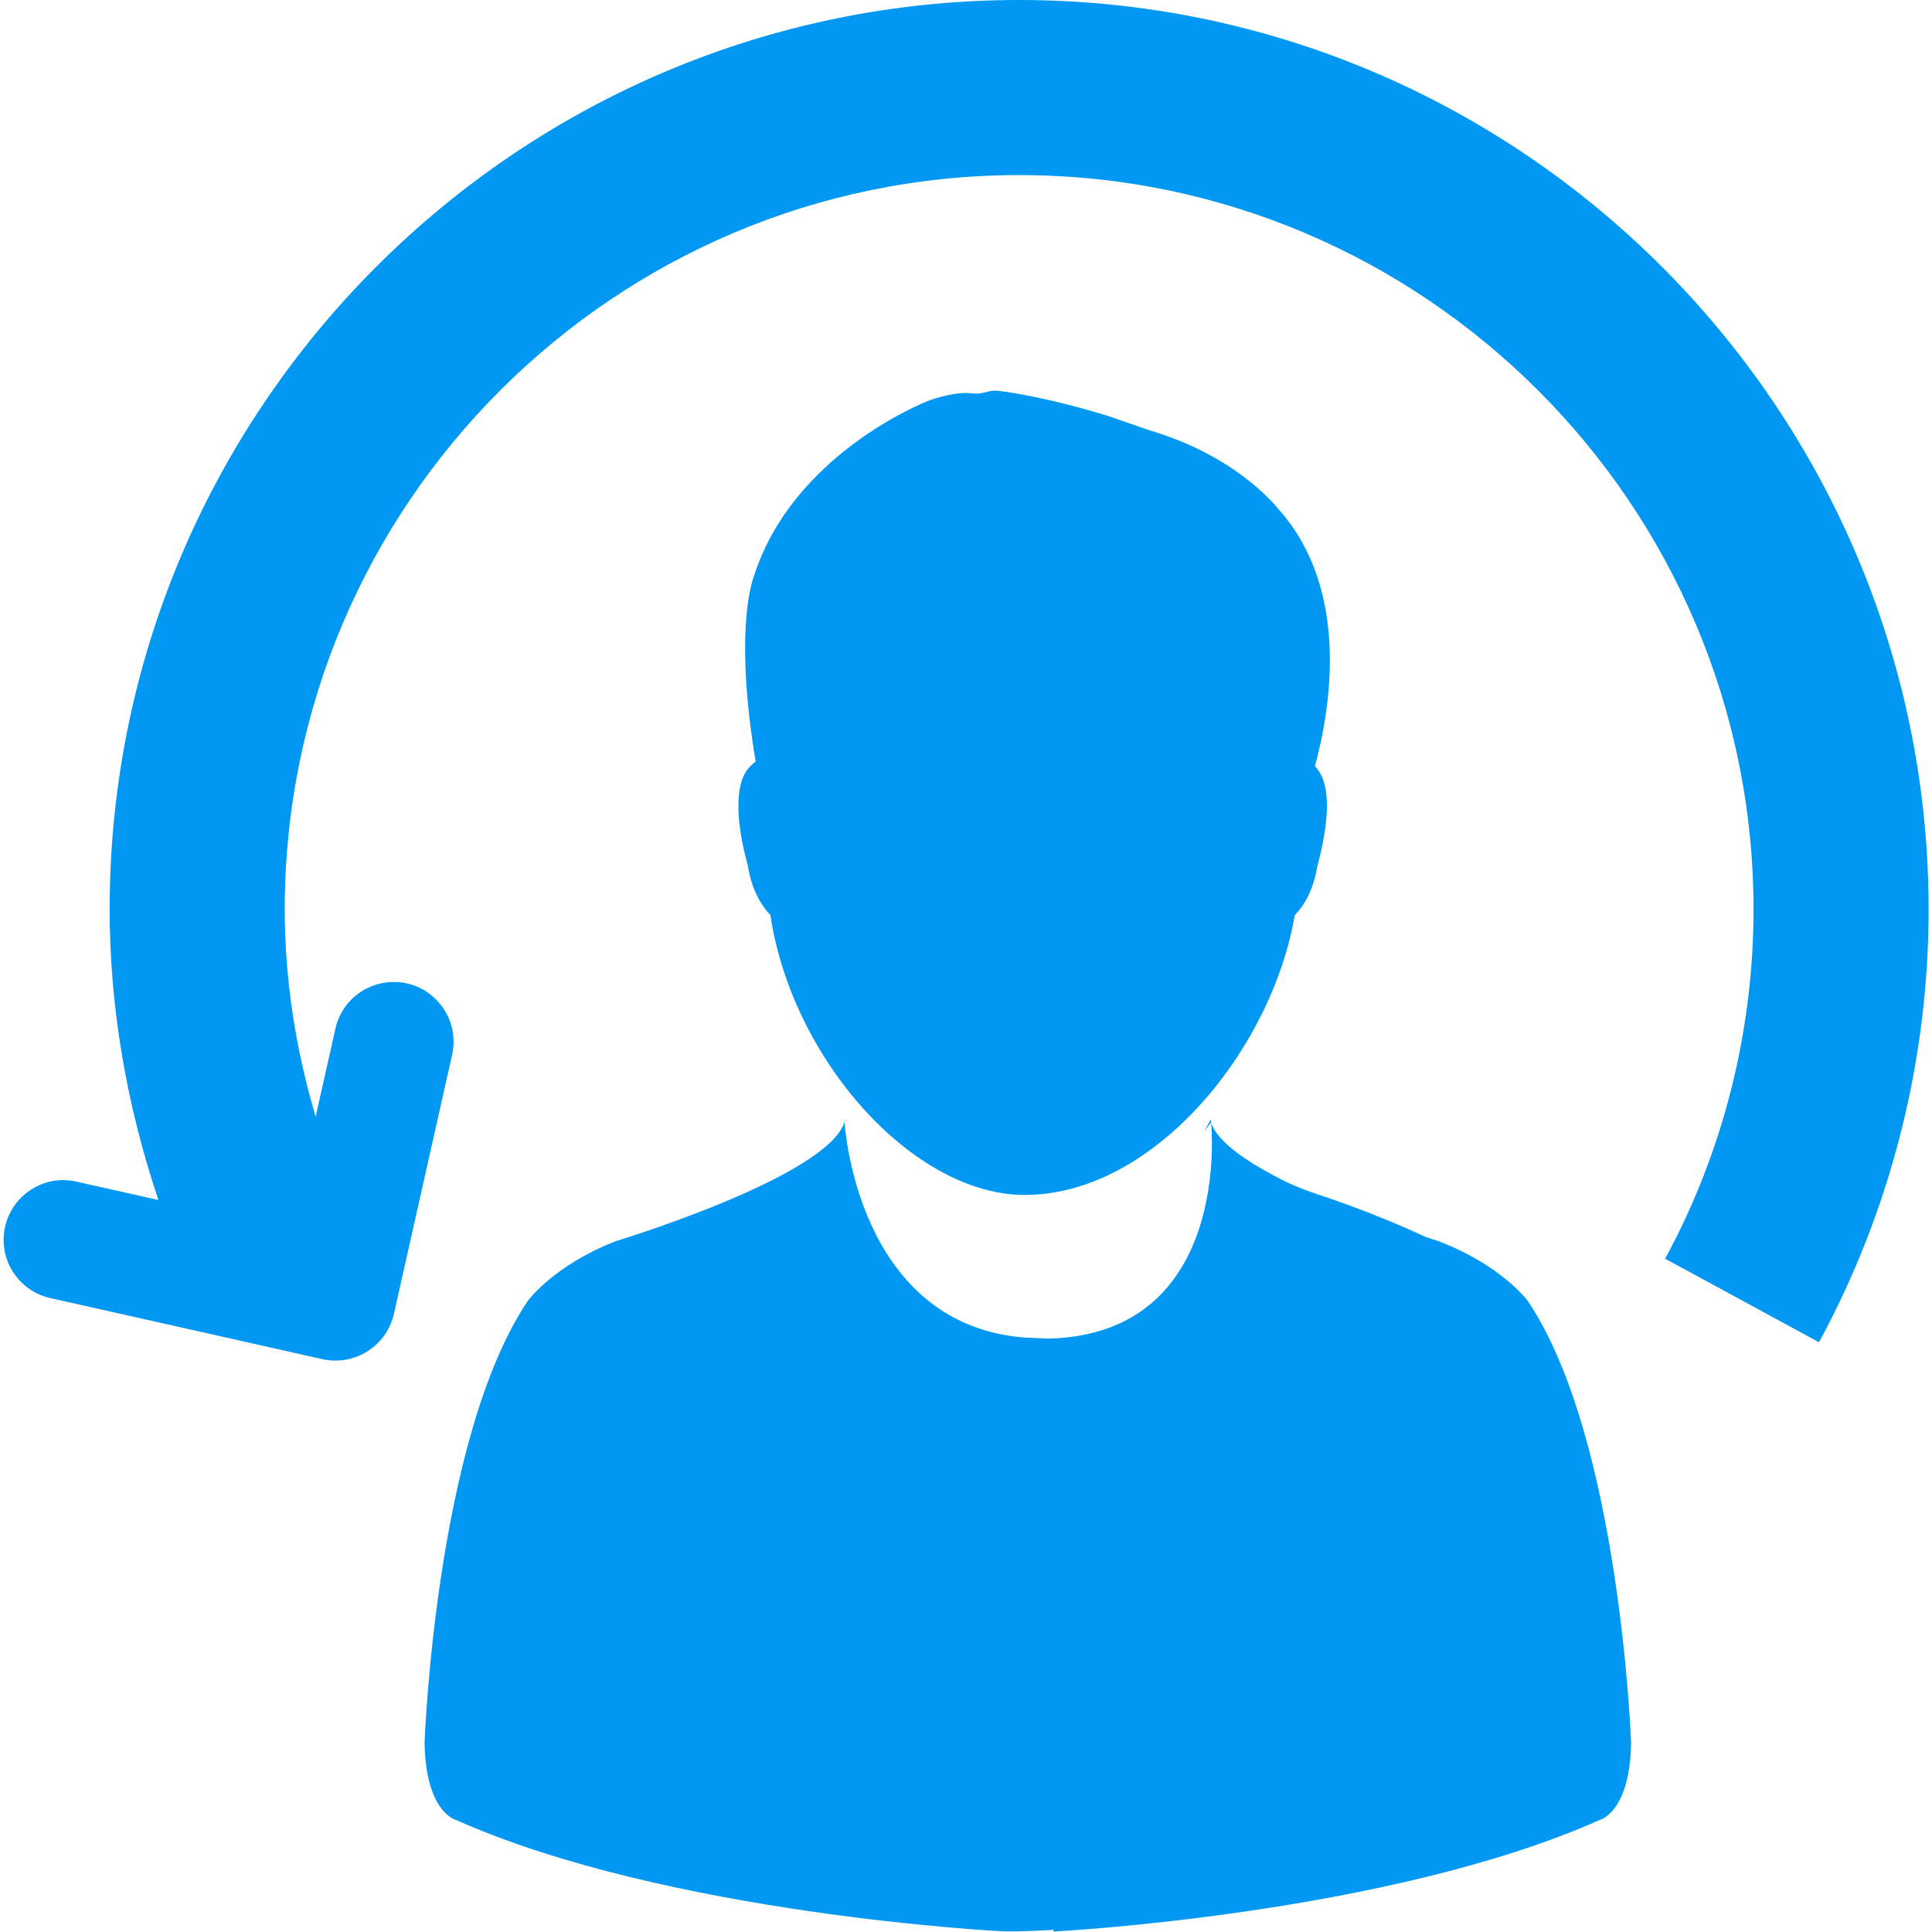
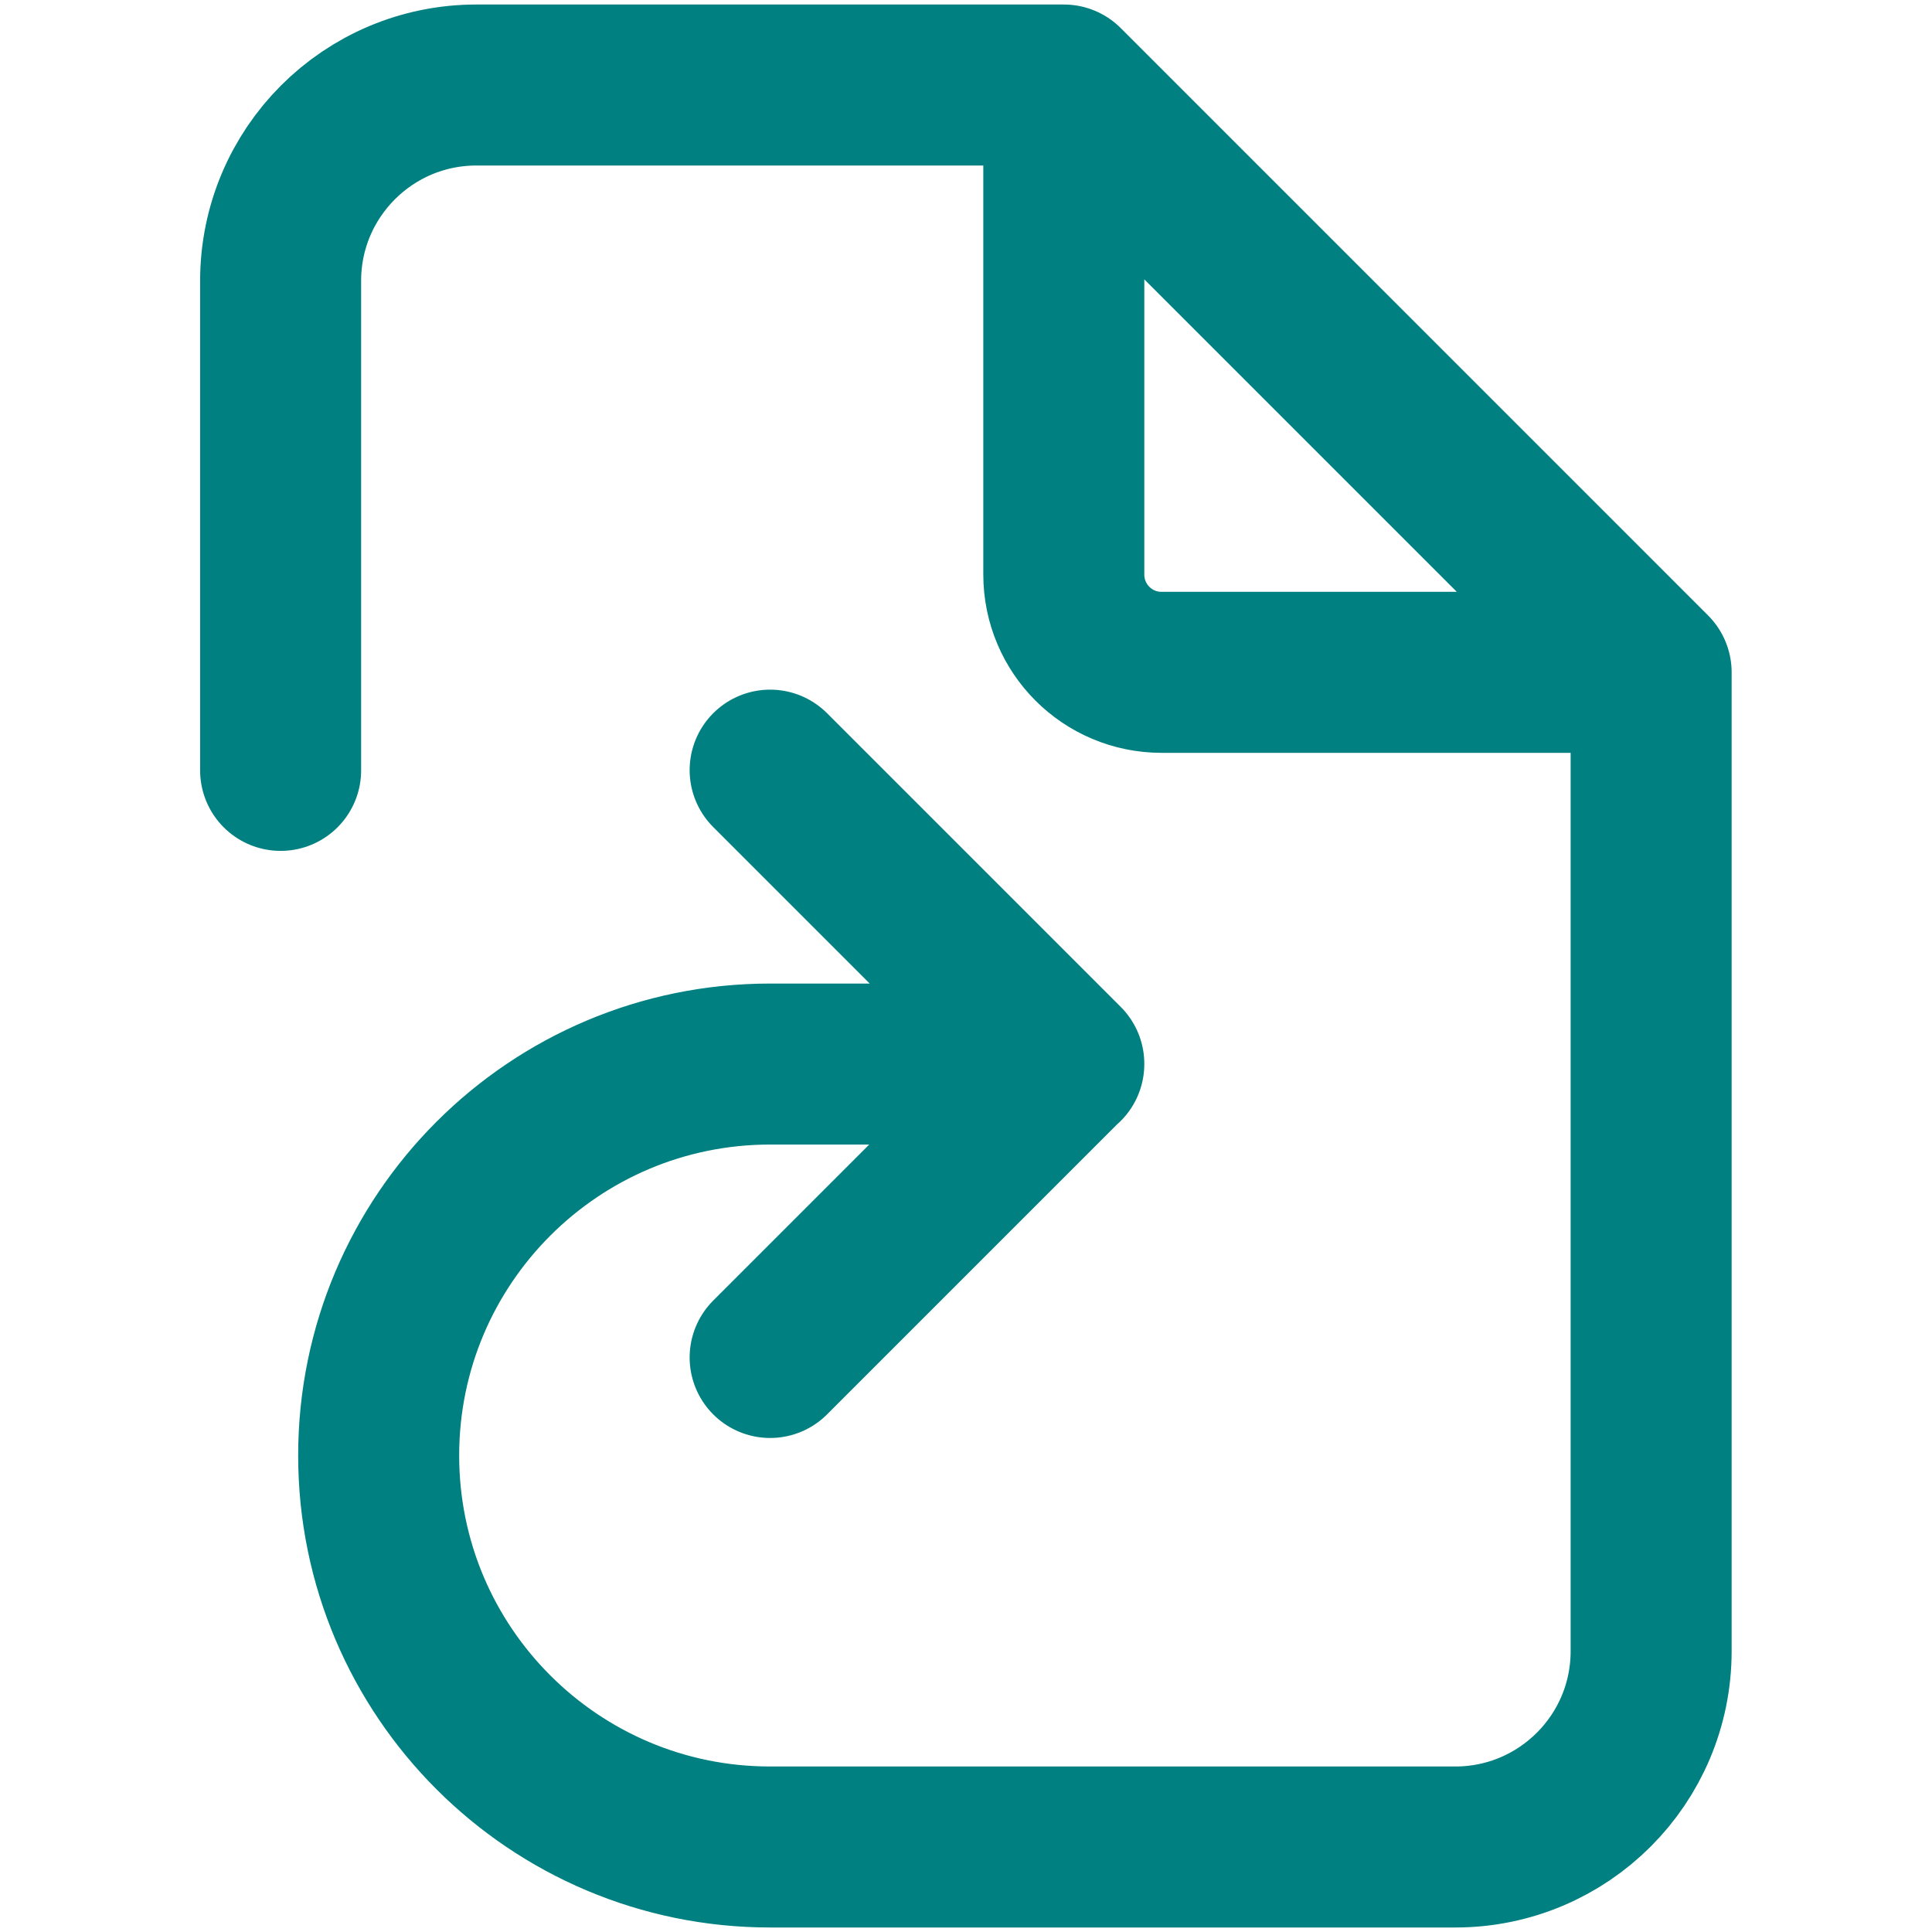
<svg xmlns="http://www.w3.org/2000/svg" version="1.1" id="Capa_1" x="0px" y="0px" viewBox="0 0 800 800" style="enable-background:new 0 0 800 800;" xml:space="preserve">
  <style type="text/css">
- 	.st0{fill:#0098F2;}
+ 	.st0{fill:none;stroke:#008080;stroke-width:66.667;stroke-linecap:round;stroke-linejoin:round;stroke-miterlimit:133.333;}
</style>
  <g id="SVGRepo_bgCarrier">
</g>
  <g id="SVGRepo_tracerCarrier">
</g>
  <g id="SVGRepo_iconCarrier">
-     <g>
-       <g>
-         <path class="st0" d="M309.7,358.6c1.6,10,5.5,16.3,9.3,20.3c9,60.1,59.3,115.9,105.3,115.9c53.6,0,102.4-60.4,111.8-115.8     c3.9-4,7.7-10.3,9.4-20.4c3-11.3,7.1-30.9,0.1-40c-0.3-0.5-0.8-0.9-1.1-1.4c6.4-23.6,14.6-72.5-14.6-105.8     c-2.7-3.3-19.1-23-54.2-33.3l-16.7-5.8c-27.6-8.5-45-10.4-45.8-10.5c-1.3-0.1-2.6,0-3.8,0.3c-1,0.3-4.3,1.2-6.8,0.8     c-6.6-1-16.5,2.4-18.3,3.1c-2.3,0.9-55.8,22.3-72,72.2c-1.5,4-8,25.2,0.6,77.2c-1.3,0.9-2.4,2-3.4,3.2     C302.7,327.8,306.6,347.4,309.7,358.6z" />
-         <path class="st0" d="M595.8,514c0,0-2.2-0.7-5.5-1.8c-23.1-10.8-44.9-17.7-44.9-17.7c-4.7-1.6-8.8-3.2-12.6-5     c-15.6-7.7-28.6-16.4-31.3-24.6c0,0,9.1,87.5-67.4,89.4l-10.6-0.5c-69.2-6.1-73.8-89.2-73.8-89.2c-7.2,22.8-94.3,49.2-94.3,49.2     c-25.9,9.9-36.8,24.8-36.8,24.8c-38.3,56.8-42.8,183.1-42.8,183.1c0.5,28.9,13,31.9,13,31.9c88,39.2,226.1,46.1,226.1,46.1     c7.4,0.2,14.4-0.2,21.3-0.6l0.1,0.7c0,0,138.1-7,226.1-46.2c0,0,12.5-3,13-31.8c0,0-4.5-126.3-42.8-183.1     C632.7,538.7,621.7,523.9,595.8,514z" />
-         <path class="st0" d="M498.5,468.6c1-1.3,2-2.5,3-3.8c-0.2-0.8-0.2-1.3-0.2-1.3C500.4,465.5,499.5,466.9,498.5,468.6z" />
-         <path class="st0" d="M350.2,464.6l-0.2-0.9l-0.2,1c0-0.2,0.2-0.4,0.3-0.5C350,464.1,350.1,464.2,350.2,464.6z" />
-         <path class="st0" d="M422,0C214.4,0,45.4,168.9,45.4,376.5c0,41,7.2,81.8,20.2,120.4l-33.9-7.6c-13.4-3.1-26.6,5.4-29.6,18.7     c-3,13.3,5.4,26.5,18.7,29.5l112.7,25.3c1.8,0.4,3.6,0.6,5.4,0.6c11.3,0,21.6-7.8,24.2-19.3l24.1-107.3     c3-13.3-5.4-26.6-18.7-29.6c-13.5-2.9-26.6,5.4-29.6,18.7l-8.2,36.5c-8.2-27.7-12.8-56.4-12.8-86C118,208.9,254.4,72.5,422,72.5     s304.1,136.4,304.1,304.1c0,50.6-12.7,100.6-36.6,144.6l63.7,34.6c29.7-54.7,45.4-116.6,45.4-179.2C798.5,168.9,629.6,0,422,0z" />
-       </g>
-     </g>
+     <path class="st0" d="M440.5,35.2H197.3c-44.8,0-81.1,36.3-81.1,81.1v202.7 M440.5,35.2l243.2,243.2 M440.5,35.2v202.7   c0,22.4,18.1,40.5,40.5,40.5h202.7 M683.7,278.4v405.3c0,44.8-36.3,81.1-81.1,81.1H318.9c-89.5,0-162.1-72.6-162.1-162.1l0,0   c0-89.5,72.6-162.1,162.1-162.1h121.6 M440.5,440.5L318.9,318.9 M440.5,440.5L318.9,562.1" />
  </g>
</svg>
